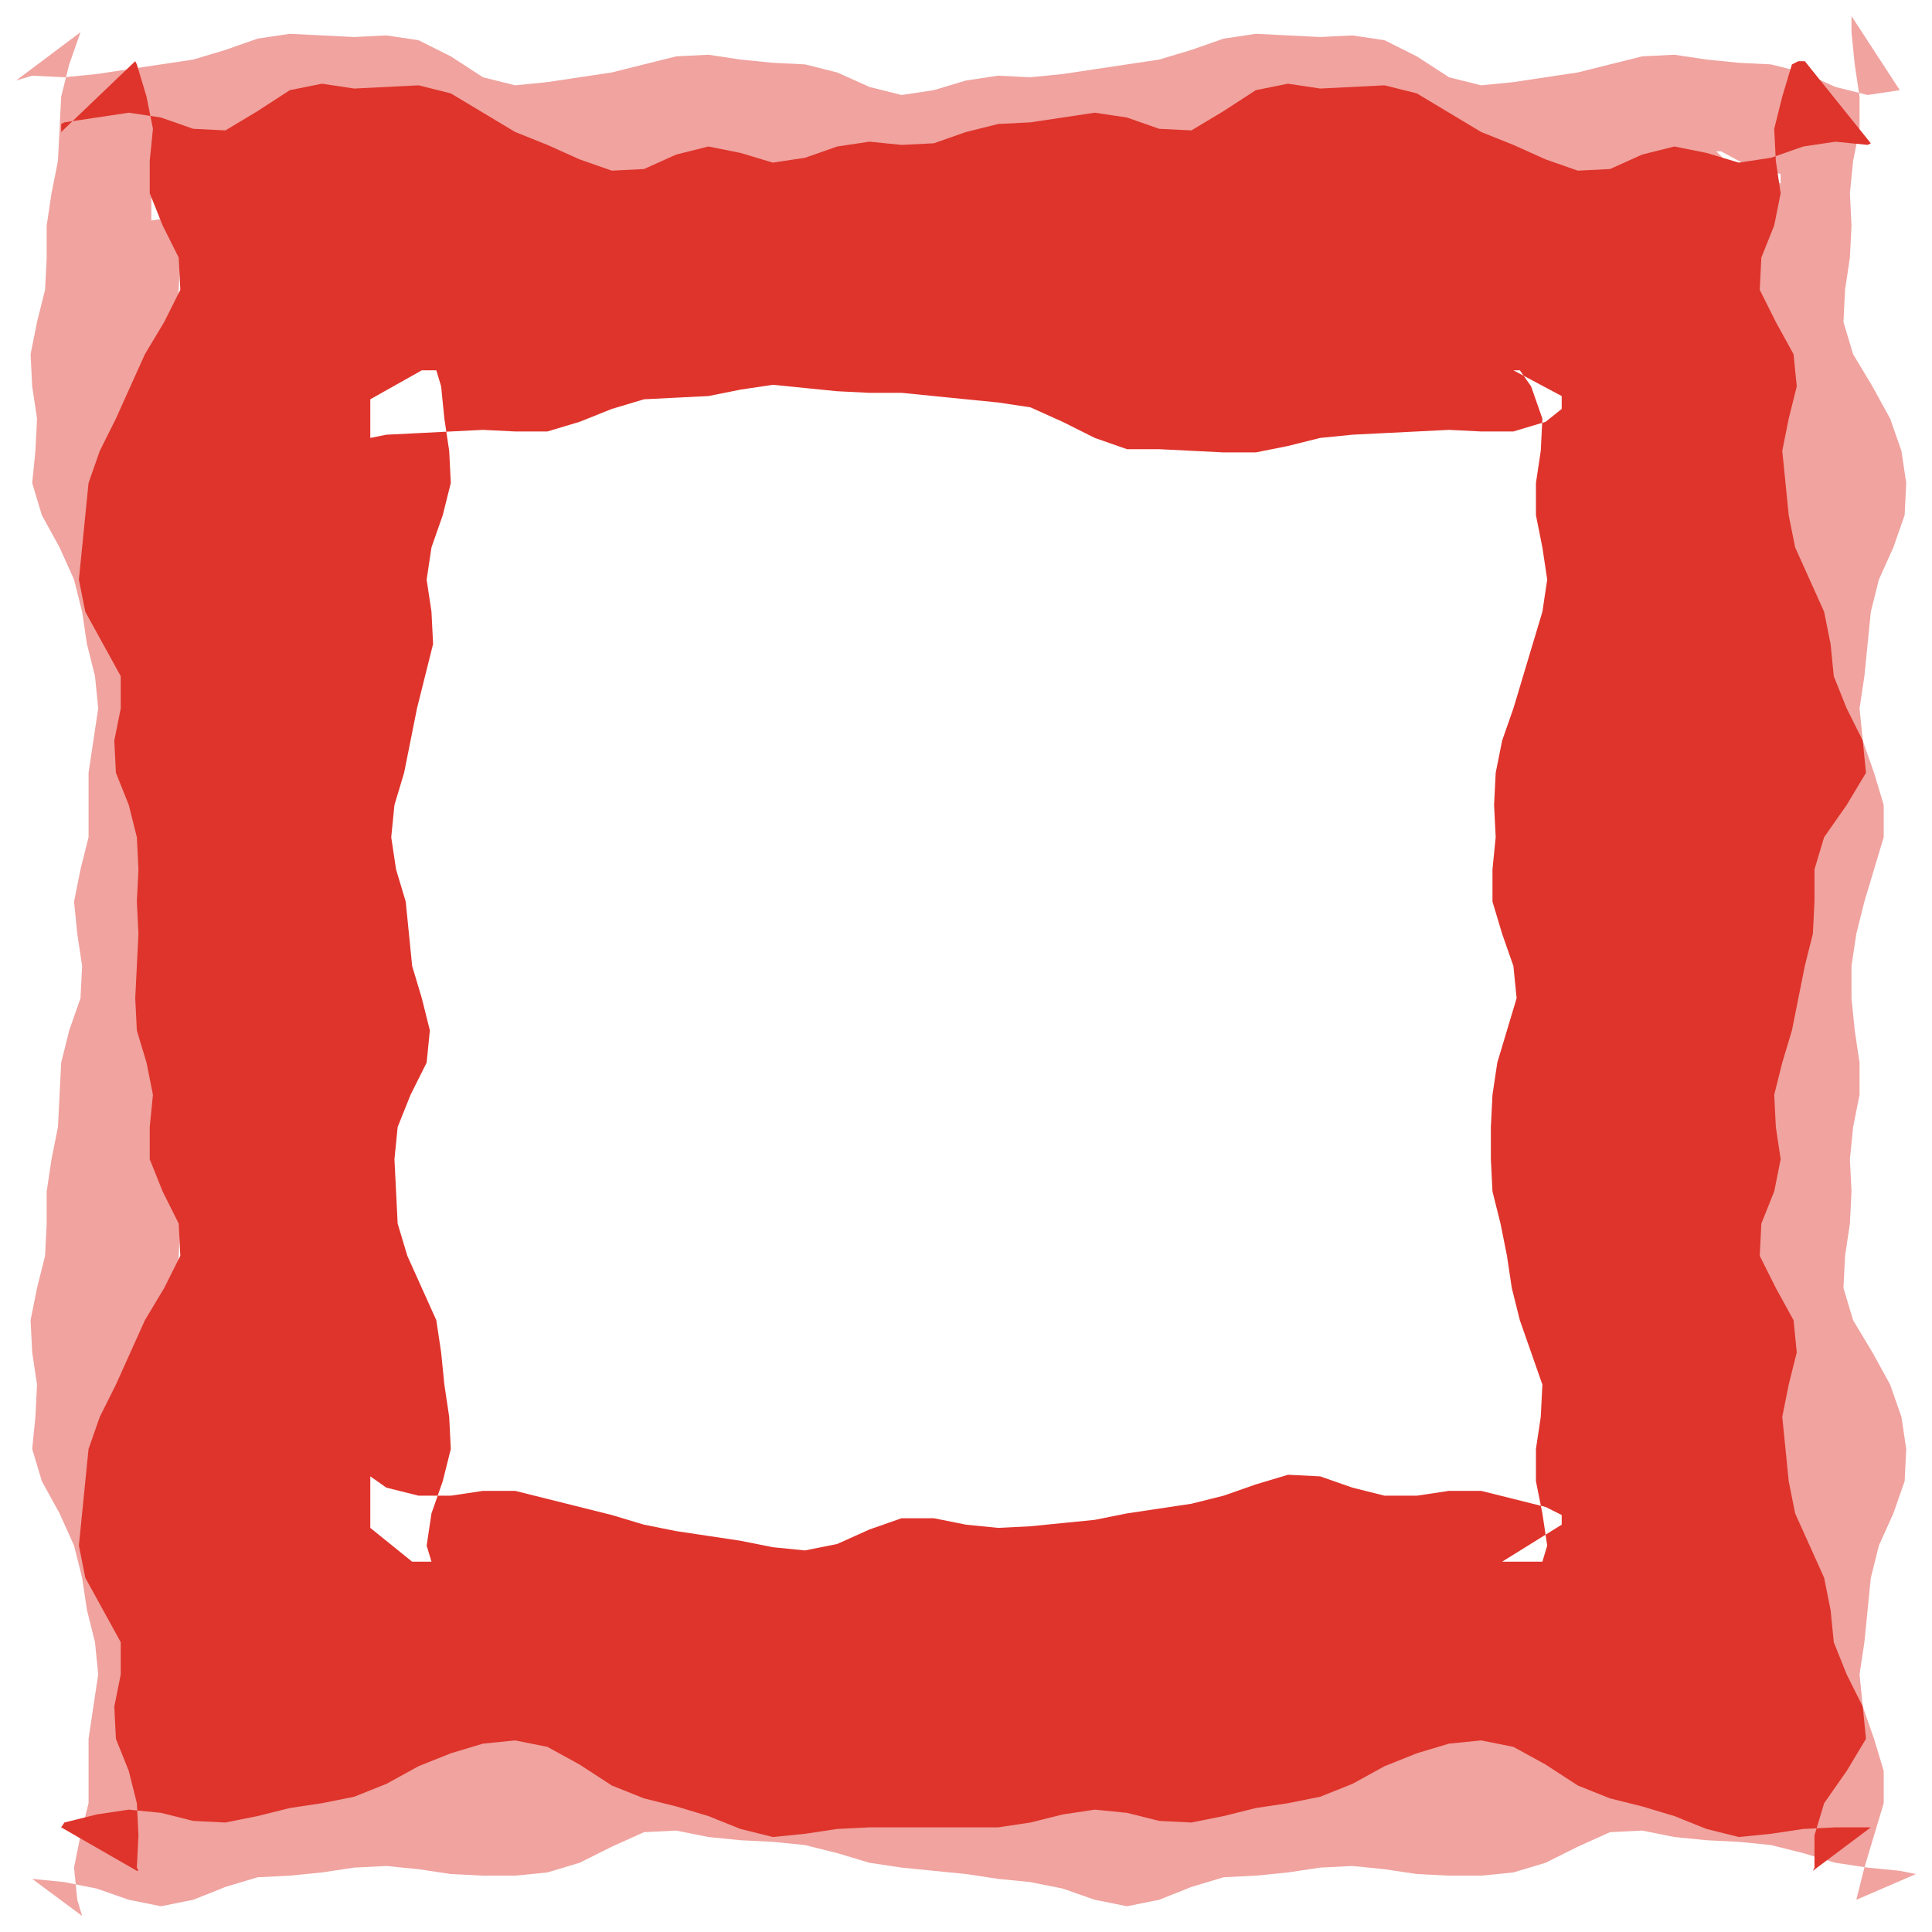
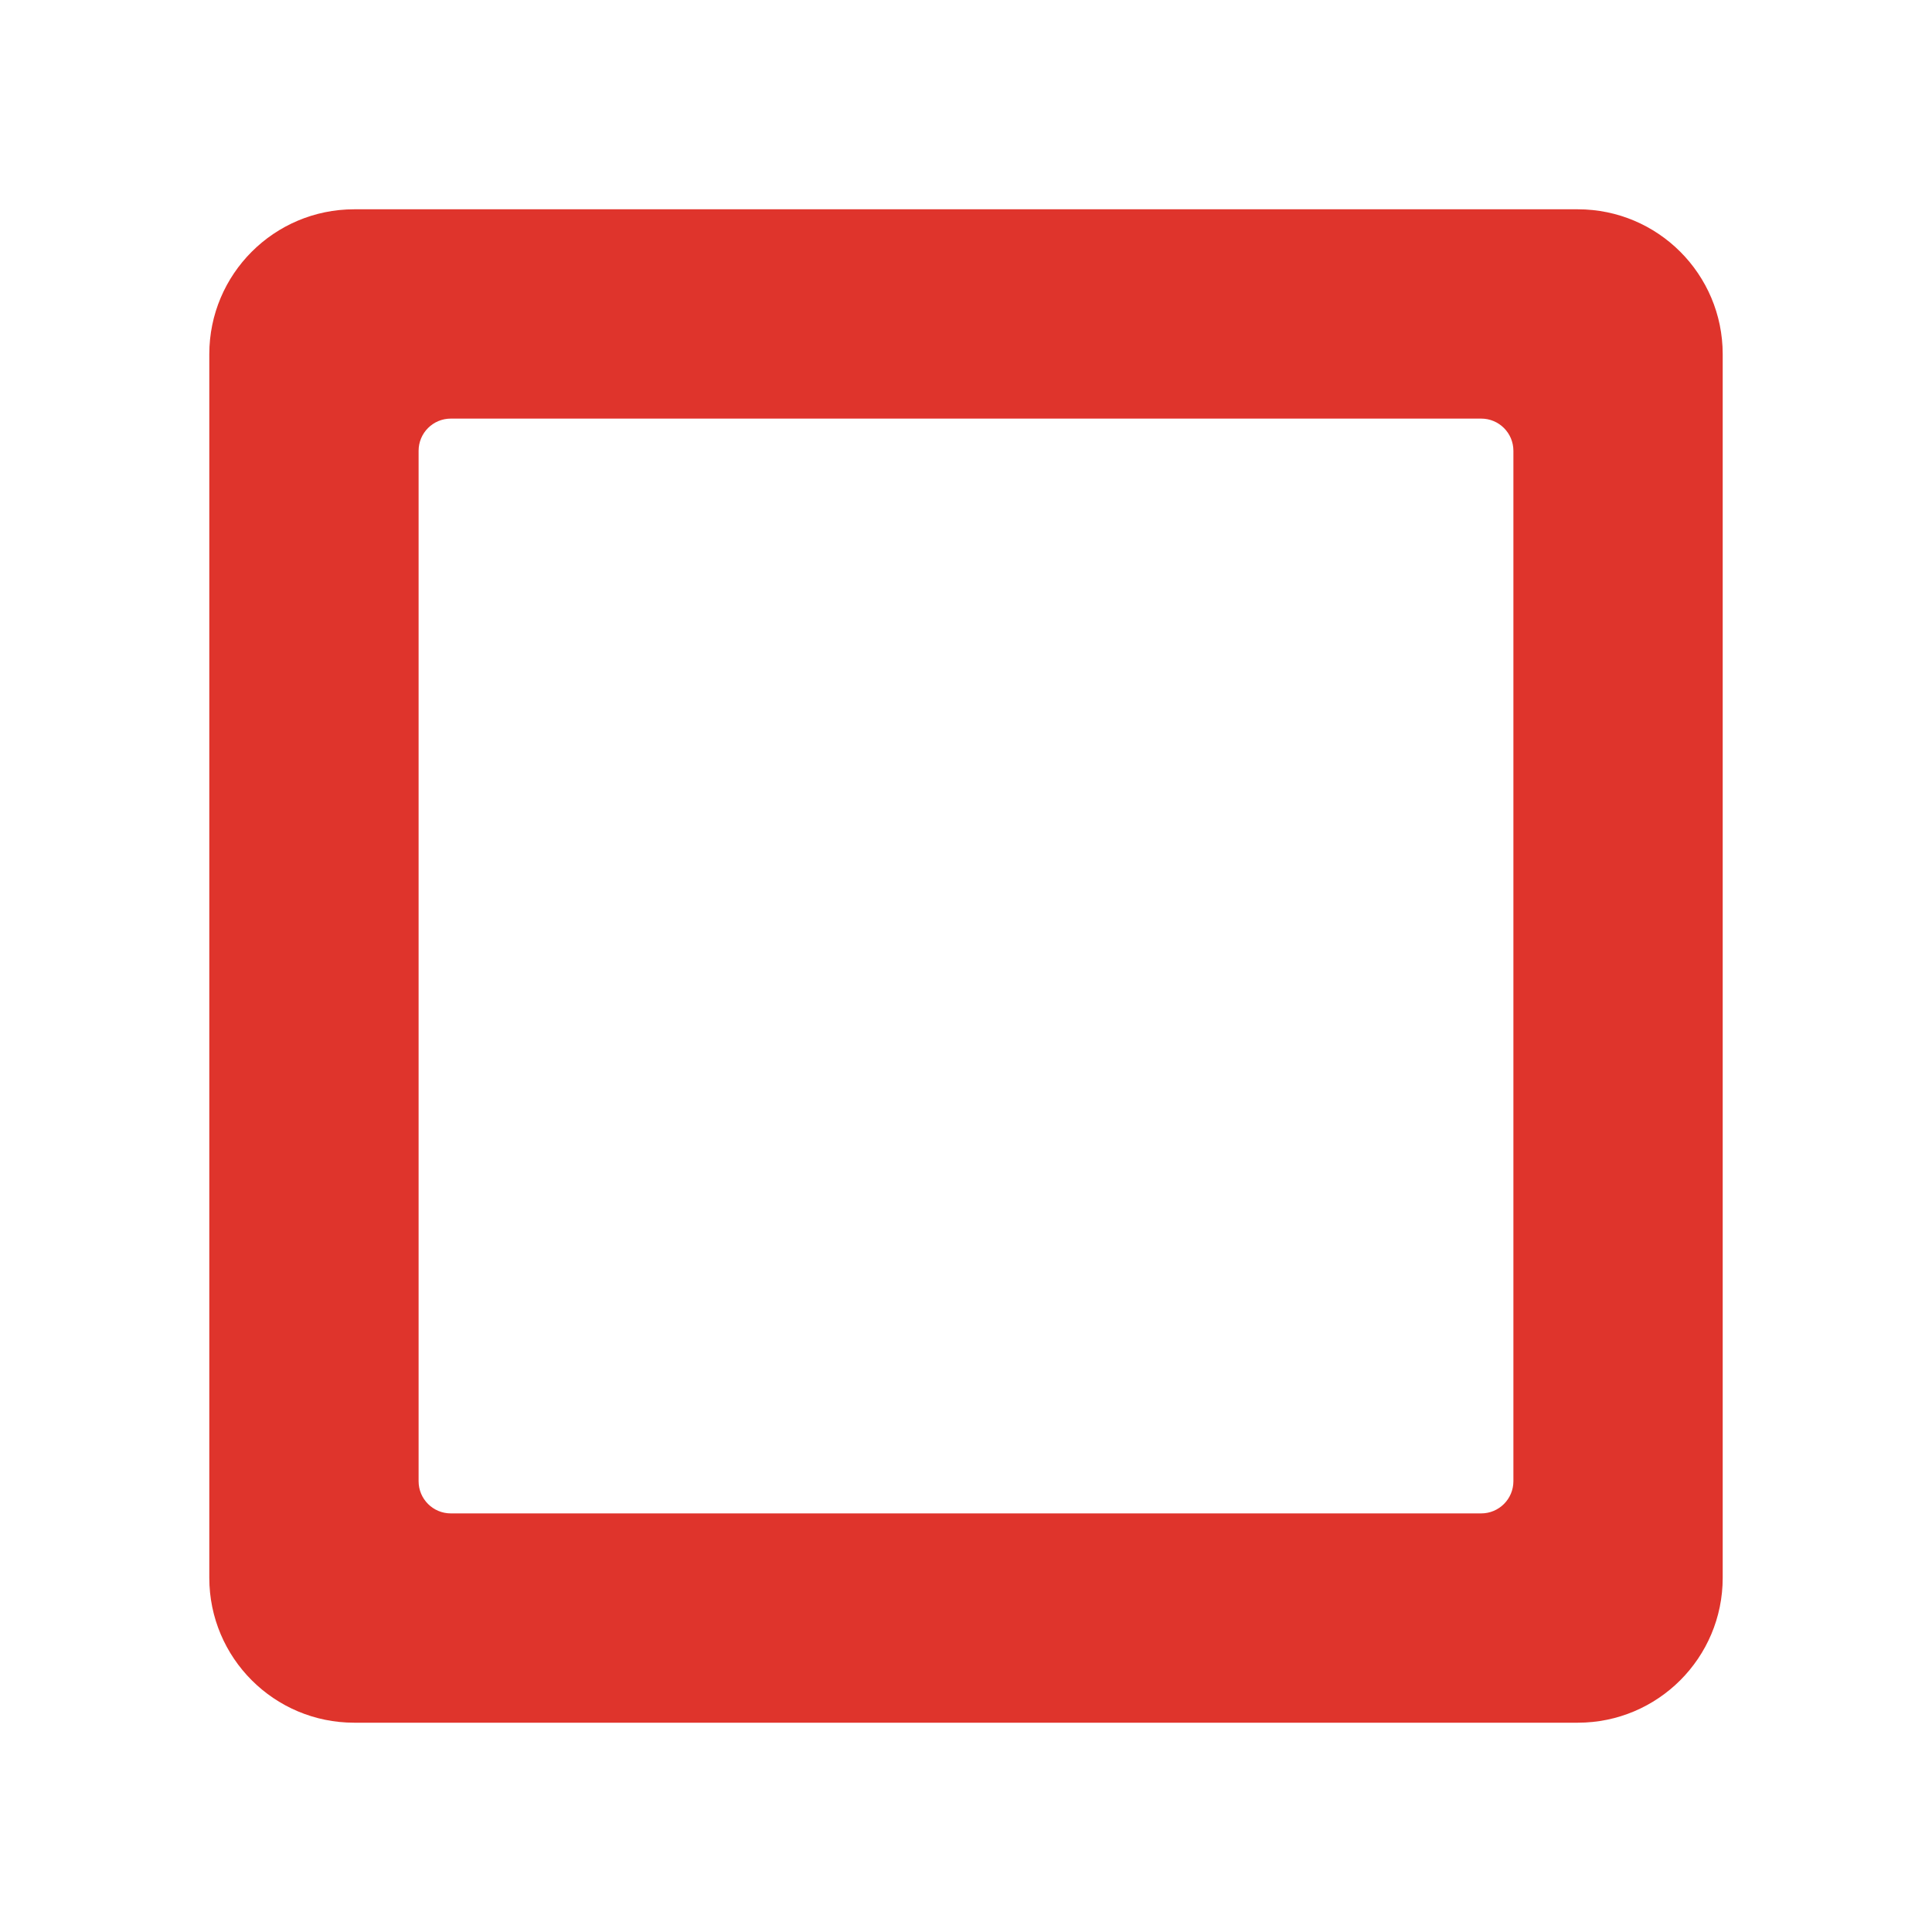
<svg xmlns="http://www.w3.org/2000/svg" width="120" height="120" viewBox="0 0 120 120">
-   <path fill="#df342c" fill-rule="evenodd" d="M3.8,8.2 L3.8,7.7 L4.0,7.6 L6.0,7.3 L8.0,7.0 L10.0,7.3 L12.0,8.0 L14.0,8.1 L16.0,6.9 L18.0,5.6 L20.0,5.2 L22.0,5.5 L24.0,5.4 L26.0,5.3 L28.0,5.8 L30.0,7.0 L32.0,8.2 L34.0,9.0 L36.0,9.9 L38.0,10.6 L40.0,10.5 L42.0,9.6 L44.0,9.1 L46.0,9.5 L48.0,10.1 L50.0,9.8 L52.0,9.1 L54.0,8.8 L56.0,9.0 L58.0,8.9 L60.0,8.2 L62.0,7.7 L64.0,7.6 L66.0,7.3 L68.0,7.0 L70.0,7.3 L72.0,8.0 L74.0,8.1 L76.0,6.9 L78.0,5.6 L80.0,5.2 L82.0,5.5 L84.0,5.4 L86.0,5.3 L88.0,5.8 L90.0,7.0 L92.0,8.2 L94.0,9.0 L96.0,9.9 L98.0,10.6 L100.0,10.5 L102.0,9.6 L104.0,9.1 L106.0,9.5 L108.0,10.1 L110.0,9.8 L112.0,9.1 L114.0,8.8 L116.0,9.0 L116.2,8.9 L112.1,3.8 L111.7,3.8 L111.3,4.0 L110.7,6.0 L110.2,8.0 L110.3,10.0 L110.6,12.0 L110.2,14.0 L109.4,16.0 L109.3,18.0 L110.3,20.0 L111.4,22.0 L111.6,24.0 L111.1,26.0 L110.7,28.0 L110.9,30.0 L111.1,32.0 L111.5,34.0 L112.4,36.0 L113.3,38.0 L113.7,40.0 L113.9,42.0 L114.7,44.0 L115.7,46.0 L115.9,48.0 L114.7,50.0 L113.3,52.0 L112.7,54.0 L112.7,56.0 L112.6,58.0 L112.1,60.0 L111.7,62.0 L111.3,64.0 L110.7,66.0 L110.2,68.0 L110.3,70.0 L110.6,72.0 L110.2,74.0 L109.4,76.0 L109.3,78.0 L110.3,80.0 L111.4,82.0 L111.6,84.0 L111.1,86.0 L110.7,88.0 L110.9,90.0 L111.1,92.0 L111.5,94.0 L112.4,96.0 L113.3,98.0 L113.7,100.0 L113.9,102.0 L114.7,104.0 L115.7,106.0 L115.9,108.0 L114.7,110.0 L113.3,112.0 L112.7,114.0 L112.7,116.0 L112.6,116.2 L116.2,113.5 L116.2,113.5 L116.0,113.5 L114.0,113.5 L112.0,113.6 L110.0,113.9 L108.0,114.1 L106.0,113.6 L104.0,112.8 L102.0,112.2 L100.0,111.7 L98.0,110.9 L96.0,109.6 L94.0,108.5 L92.0,108.1 L90.0,108.3 L88.0,108.9 L86.0,109.7 L84.0,110.8 L82.0,111.6 L80.0,112.0 L78.0,112.3 L76.0,112.8 L74.0,113.2 L72.0,113.1 L70.0,112.6 L68.0,112.4 L66.0,112.7 L64.0,113.2 L62.0,113.5 L60.0,113.5 L58.0,113.5 L56.0,113.5 L54.0,113.5 L52.0,113.6 L50.0,113.9 L48.0,114.1 L46.0,113.6 L44.0,112.8 L42.0,112.2 L40.0,111.7 L38.0,110.9 L36.0,109.6 L34.0,108.5 L32.0,108.1 L30.0,108.3 L28.0,108.9 L26.0,109.7 L24.0,110.8 L22.0,111.6 L20.0,112.0 L18.0,112.3 L16.0,112.8 L14.0,113.2 L12.0,113.1 L10.0,112.6 L8.0,112.4 L6.0,112.7 L4.0,113.2 L3.8,113.5 L8.5,116.2 L8.6,116.2 L8.5,116.0 L8.6,114.0 L8.5,112.0 L8.0,110.0 L7.2,108.0 L7.1,106.0 L7.5,104.0 L7.5,102.0 L6.4,100.0 L5.3,98.0 L4.9,96.0 L5.1,94.0 L5.3,92.0 L5.5,90.0 L6.2,88.0 L7.2,86.0 L8.1,84.0 L9.0,82.0 L10.2,80.0 L11.2,78.0 L11.1,76.0 L10.1,74.0 L9.3,72.0 L9.3,70.0 L9.5,68.0 L9.1,66.0 L8.5,64.0 L8.4,62.0 L8.5,60.0 L8.6,58.0 L8.5,56.0 L8.6,54.0 L8.5,52.0 L8.0,50.0 L7.2,48.0 L7.1,46.0 L7.5,44.0 L7.5,42.0 L6.4,40.0 L5.3,38.0 L4.9,36.0 L5.1,34.0 L5.3,32.0 L5.5,30.0 L6.2,28.0 L7.2,26.0 L8.1,24.0 L9.0,22.0 L10.2,20.0 L11.2,18.0 L11.1,16.0 L10.1,14.0 L9.3,12.0 L9.3,10.0 L9.5,8.0 L9.1,6.0 L8.5,4.0 L8.4,3.8Z M23.0,24.8 L23.0,25.0 L23.0,25.3 L23.0,26.2 L23.0,27.2 L23.0,27.9 L23.0,27.9 L23.0,28.0 L23.0,28.1 L23.0,28.1 L23.0,27.7 L23.0,27.2 L24.0,27.0 L26.0,26.9 L28.0,26.8 L30.0,26.7 L32.0,26.8 L34.0,26.8 L36.0,26.2 L38.0,25.4 L40.0,24.8 L42.0,24.7 L44.0,24.6 L46.0,24.2 L48.0,23.9 L50.0,24.1 L52.0,24.3 L54.0,24.4 L56.0,24.4 L58.0,24.6 L60.0,24.8 L62.0,25.0 L64.0,25.3 L66.0,26.2 L68.0,27.2 L70.0,27.9 L72.0,27.9 L74.0,28.0 L76.0,28.1 L78.0,28.1 L80.0,27.7 L82.0,27.2 L84.0,27.0 L86.0,26.9 L88.0,26.8 L90.0,26.7 L92.0,26.8 L94.0,26.8 L96.0,26.2 L97.0,25.4 L97.0,24.8 L97.0,24.7 L97.0,24.6 L97.0,24.2 L97.0,23.9 L97.0,24.1 L97.0,24.3 L97.0,24.4 L97.0,24.4 L97.0,24.6 L94.0,23.0 L94.2,23.0 L93.6,23.0 L93.0,23.0 L92.7,23.0 L92.6,23.0 L92.6,23.0 L92.7,23.0 L93.2,23.0 L93.6,23.0 L93.9,23.0 L94.4,23.0 L95.1,24.0 L95.8,26.0 L95.7,28.0 L95.4,30.0 L95.4,32.0 L95.8,34.0 L96.1,36.0 L95.8,38.0 L95.2,40.0 L94.6,42.0 L94.0,44.0 L93.3,46.0 L92.9,48.0 L92.8,50.0 L92.9,52.0 L92.7,54.0 L92.7,56.0 L93.3,58.0 L94.0,60.0 L94.2,62.0 L93.6,64.0 L93.0,66.0 L92.7,68.0 L92.6,70.0 L92.6,72.0 L92.7,74.0 L93.2,76.0 L93.6,78.0 L93.9,80.0 L94.4,82.0 L95.1,84.0 L95.8,86.0 L95.7,88.0 L95.4,90.0 L95.4,92.0 L95.8,94.0 L96.1,96.0 L95.8,97.0 L95.2,97.0 L94.6,97.0 L94.0,97.0 L93.3,97.0 L92.9,97.0 L92.8,97.0 L92.9,97.0 L92.7,97.0 L92.7,97.0 L93.3,97.0 L97.0,94.7 L97.0,94.3 L97.0,94.3 L97.0,95.0 L97.0,95.9 L97.0,96.3 L97.0,96.1 L97.0,95.7 L97.0,95.4 L97.0,95.1 L97.0,94.7 L97.0,94.1 L96.0,93.6 L94.0,93.1 L92.0,92.6 L90.0,92.6 L88.0,92.9 L86.0,92.9 L84.0,92.4 L82.0,91.7 L80.0,91.6 L78.0,92.2 L76.0,92.9 L74.0,93.4 L72.0,93.7 L70.0,94.0 L68.0,94.4 L66.0,94.6 L64.0,94.8 L62.0,94.9 L60.0,94.7 L58.0,94.3 L56.0,94.3 L54.0,95.0 L52.0,95.9 L50.0,96.3 L48.0,96.1 L46.0,95.7 L44.0,95.4 L42.0,95.1 L40.0,94.7 L38.0,94.1 L36.0,93.6 L34.0,93.1 L32.0,92.6 L30.0,92.6 L28.0,92.9 L26.0,92.9 L24.0,92.4 L23.0,91.7 L23.0,91.6 L23.0,92.2 L23.0,92.9 L23.0,93.4 L23.0,93.7 L23.0,94.0 L23.0,94.4 L23.0,94.6 L23.0,94.8 L23.0,94.9 L25.6,97.0 L25.4,97.0 L25.2,97.0 L24.6,97.0 L24.3,97.0 L24.5,97.0 L25.1,97.0 L25.5,97.0 L25.9,97.0 L26.4,97.0 L26.9,97.0 L26.8,97.0 L26.5,96.0 L26.8,94.0 L27.5,92.0 L28.0,90.0 L27.9,88.0 L27.6,86.0 L27.4,84.0 L27.1,82.0 L26.2,80.0 L25.3,78.0 L24.7,76.0 L24.6,74.0 L24.5,72.0 L24.7,70.0 L25.5,68.0 L26.5,66.0 L26.7,64.0 L26.2,62.0 L25.6,60.0 L25.4,58.0 L25.2,56.0 L24.6,54.0 L24.3,52.0 L24.5,50.0 L25.1,48.0 L25.5,46.0 L25.9,44.0 L26.4,42.0 L26.9,40.0 L26.8,38.0 L26.5,36.0 L26.8,34.0 L27.5,32.0 L28.0,30.0 L27.9,28.0 L27.6,26.0 L27.4,24.0 L27.1,23.0 L26.2,23.0 L25.3,23.0 L24.7,23.0 L24.6,23.0 L24.5,23.0 L24.7,23.0 L25.5,23.0 L26.5,23.0 L26.7,23.0 L26.2,23.0Z" />
-   <path fill="#df342c" fill-opacity=".45" fill-rule="evenodd" d="M1.0,5.0 L2.0,4.7 L4.0,4.8 L6.0,4.6 L8.0,4.3 L10.0,4.0 L12.0,3.7 L14.0,3.1 L16.0,2.4 L18.0,2.1 L20.0,2.2 L22.0,2.3 L24.0,2.2 L26.0,2.5 L28.0,3.5 L30.0,4.8 L32.0,5.3 L34.0,5.1 L36.0,4.8 L38.0,4.5 L40.0,4.0 L42.0,3.5 L44.0,3.4 L46.0,3.7 L48.0,3.9 L50.0,4.0 L52.0,4.5 L54.0,5.4 L56.0,5.9 L58.0,5.6 L60.0,5.0 L62.0,4.7 L64.0,4.8 L66.0,4.6 L68.0,4.3 L70.0,4.0 L72.0,3.7 L74.0,3.1 L76.0,2.4 L78.0,2.1 L80.0,2.2 L82.0,2.3 L84.0,2.2 L86.0,2.5 L88.0,3.5 L90.0,4.8 L92.0,5.3 L94.0,5.1 L96.0,4.8 L98.0,4.5 L100.0,4.0 L102.0,3.5 L104.0,3.4 L106.0,3.7 L108.0,3.9 L110.0,4.0 L112.0,4.5 L114.0,5.4 L116.0,5.9 L118.0,5.6 L115.0,1.0 L115.0,2.0 L115.2,4.0 L115.5,6.0 L115.5,8.0 L115.1,10.0 L114.9,12.0 L115.0,14.0 L114.9,16.0 L114.6,18.0 L114.5,20.0 L115.1,22.0 L116.3,24.0 L117.4,26.0 L118.1,28.0 L118.4,30.0 L118.3,32.0 L117.6,34.0 L116.7,36.0 L116.2,38.0 L116.0,40.0 L115.8,42.0 L115.5,44.0 L115.7,46.0 L116.4,48.0 L117.0,50.0 L117.0,52.0 L116.4,54.0 L115.8,56.0 L115.3,58.0 L115.0,60.0 L115.0,62.0 L115.2,64.0 L115.5,66.0 L115.5,68.0 L115.1,70.0 L114.9,72.0 L115.0,74.0 L114.9,76.0 L114.6,78.0 L114.5,80.0 L115.1,82.0 L116.3,84.0 L117.4,86.0 L118.1,88.0 L118.4,90.0 L118.3,92.0 L117.6,94.0 L116.7,96.0 L116.2,98.0 L116.0,100.0 L115.8,102.0 L115.5,104.0 L115.7,106.0 L116.4,108.0 L117.0,110.0 L117.0,112.0 L116.4,114.0 L115.8,116.0 L115.3,118.0 L119.0,116.4 L118.0,116.2 L116.0,116.0 L114.0,115.7 L112.0,115.1 L110.0,114.6 L108.0,114.4 L106.0,114.3 L104.0,114.1 L102.0,113.7 L100.0,113.8 L98.0,114.7 L96.0,115.7 L94.0,116.3 L92.0,116.5 L90.0,116.5 L88.0,116.4 L86.0,116.1 L84.0,115.9 L82.0,116.0 L80.0,116.3 L78.0,116.5 L76.0,116.6 L74.0,117.2 L72.0,118.0 L70.0,118.4 L68.0,118.0 L66.0,117.3 L64.0,116.9 L62.0,116.7 L60.0,116.4 L58.0,116.2 L56.0,116.0 L54.0,115.7 L52.0,115.1 L50.0,114.6 L48.0,114.4 L46.0,114.3 L44.0,114.1 L42.0,113.7 L40.0,113.8 L38.0,114.7 L36.0,115.7 L34.0,116.3 L32.0,116.5 L30.0,116.5 L28.0,116.4 L26.0,116.1 L24.0,115.9 L22.0,116.0 L20.0,116.3 L18.0,116.5 L16.0,116.6 L14.0,117.2 L12.0,118.0 L10.0,118.4 L8.0,118.0 L6.0,117.3 L4.0,116.9 L2.0,116.7 L5.1,119.0 L4.8,118.0 L4.6,116.0 L5.0,114.0 L5.5,112.0 L5.5,110.0 L5.5,108.0 L5.8,106.0 L6.1,104.0 L5.9,102.0 L5.4,100.0 L5.1,98.0 L4.6,96.0 L3.7,94.0 L2.6,92.0 L2.0,90.0 L2.2,88.0 L2.3,86.0 L2.0,84.0 L1.9,82.0 L2.3,80.0 L2.8,78.0 L2.9,76.0 L2.9,74.0 L3.2,72.0 L3.6,70.0 L3.7,68.0 L3.8,66.0 L4.3,64.0 L5.0,62.0 L5.1,60.0 L4.8,58.0 L4.6,56.0 L5.0,54.0 L5.5,52.0 L5.5,50.0 L5.5,48.0 L5.8,46.0 L6.1,44.0 L5.9,42.0 L5.4,40.0 L5.1,38.0 L4.6,36.0 L3.7,34.0 L2.6,32.0 L2.0,30.0 L2.2,28.0 L2.3,26.0 L2.0,24.0 L1.9,22.0 L2.3,20.0 L2.8,18.0 L2.9,16.0 L2.9,14.0 L3.2,12.0 L3.6,10.0 L3.7,8.0 L3.8,6.0 L4.3,4.0 L5.0,2.0Z M9.4,12.3 L9.4,13.3 L9.4,13.9 L9.4,13.9 L9.4,13.7 L10.0,13.6 L12.0,13.5 L14.0,13.3 L16.0,12.9 L18.0,12.5 L20.0,12.2 L22.0,12.0 L24.0,12.1 L26.0,12.3 L28.0,12.3 L30.0,11.9 L32.0,11.3 L34.0,11.1 L36.0,11.3 L38.0,11.5 L40.0,11.4 L42.0,11.1 L44.0,10.8 L46.0,10.7 L48.0,10.7 L50.0,10.7 L52.0,10.8 L54.0,10.8 L56.0,10.9 L58.0,11.4 L60.0,12.3 L62.0,13.3 L64.0,13.9 L66.0,13.9 L68.0,13.7 L70.0,13.6 L72.0,13.5 L74.0,13.3 L76.0,12.9 L78.0,12.5 L80.0,12.2 L82.0,12.0 L84.0,12.1 L86.0,12.3 L88.0,12.3 L90.0,11.9 L92.0,11.3 L94.0,11.1 L96.0,11.3 L98.0,11.5 L100.0,11.4 L102.0,11.1 L104.0,10.8 L106.0,10.7 L108.0,10.7 L110.0,10.7 L110.6,10.8 L110.6,10.8 L110.6,10.9 L110.6,11.4 L106.9,9.4 L107.0,9.4 L106.9,9.4 L106.5,9.4 L106.6,9.4 L107.2,10.0 L107.5,12.0 L107.4,14.0 L107.4,16.0 L108.0,18.0 L108.8,20.0 L108.9,22.0 L108.5,24.0 L108.2,26.0 L108.0,28.0 L107.6,30.0 L107.2,32.0 L107.3,34.0 L107.9,36.0 L108.4,38.0 L108.6,40.0 L109.0,42.0 L109.8,44.0 L110.3,46.0 L109.8,48.0 L108.9,50.0 L108.3,52.0 L108.1,54.0 L107.7,56.0 L107.2,58.0 L106.9,60.0 L107.0,62.0 L106.9,64.0 L106.5,66.0 L106.6,68.0 L107.2,70.0 L107.5,72.0 L107.4,74.0 L107.4,76.0 L108.0,78.0 L108.8,80.0 L108.9,82.0 L108.5,84.0 L108.2,86.0 L108.0,88.0 L107.6,90.0 L107.2,92.0 L107.3,94.0 L107.9,96.0 L108.4,98.0 L108.6,100.0 L109.0,102.0 L109.8,104.0 L110.3,106.0 L109.8,108.0 L108.9,110.0 L108.3,110.6 L108.1,110.6 L107.7,110.6 L107.2,110.6 L110.6,108.9 L110.6,108.8 L110.6,108.9 L110.6,108.9 L110.6,108.7 L110.0,108.6 L108.0,108.6 L106.0,108.4 L104.0,107.9 L102.0,107.3 L100.0,106.9 L98.0,106.6 L96.0,106.3 L94.0,106.3 L92.0,106.6 L90.0,106.9 L88.0,106.8 L86.0,106.6 L84.0,106.5 L82.0,106.8 L80.0,107.1 L78.0,107.3 L76.0,107.6 L74.0,108.4 L72.0,109.2 L70.0,109.7 L68.0,109.9 L66.0,110.1 L64.0,110.0 L62.0,109.5 L60.0,108.9 L58.0,108.8 L56.0,108.9 L54.0,108.9 L52.0,108.7 L50.0,108.6 L48.0,108.6 L46.0,108.4 L44.0,107.9 L42.0,107.3 L40.0,106.9 L38.0,106.6 L36.0,106.3 L34.0,106.3 L32.0,106.6 L30.0,106.9 L28.0,106.8 L26.0,106.6 L24.0,106.5 L22.0,106.8 L20.0,107.1 L18.0,107.3 L16.0,107.6 L14.0,108.4 L12.0,109.2 L10.0,109.7 L9.4,109.9 L9.4,110.1 L9.4,110.0 L9.4,109.5 L13.5,110.6 L13.6,110.6 L14.0,110.6 L14.0,110.6 L13.3,110.6 L12.5,110.0 L11.9,108.0 L11.5,106.0 L11.2,104.0 L11.3,102.0 L11.7,100.0 L11.9,98.0 L11.7,96.0 L11.4,94.0 L11.6,92.0 L11.9,90.0 L11.7,88.0 L11.1,86.0 L10.6,84.0 L10.7,82.0 L10.9,80.0 L11.1,78.0 L11.2,76.0 L11.4,74.0 L11.5,72.0 L11.5,70.0 L11.8,68.0 L12.6,66.0 L13.4,64.0 L13.7,62.0 L13.5,60.0 L13.6,58.0 L14.0,56.0 L14.0,54.0 L13.3,52.0 L12.5,50.0 L11.9,48.0 L11.5,46.0 L11.2,44.0 L11.3,42.0 L11.7,40.0 L11.9,38.0 L11.7,36.0 L11.4,34.0 L11.6,32.0 L11.9,30.0 L11.7,28.0 L11.1,26.0 L10.6,24.0 L10.7,22.0 L10.9,20.0 L11.1,18.0 L11.2,16.0 L11.4,14.0 L11.5,12.0 L11.5,10.0 L11.8,9.4 L12.6,9.4 L13.4,9.4 L13.7,9.4Z" />
+   <path fill="#df342c" fill-rule="evenodd" d="M22,13 H98 A9,9 0 0 1 107,22 V98 A9,9 0 0 1 98,107 H22 A9,9 0 0 1 13,98 V22 A9,9 0 0 1 22,13Z M28,26 H92 A2,2 0 0 1 94,28 V92 A2,2 0 0 1 92,94 H28 A2,2 0 0 1 26,92 V28 A2,2 0 0 1 28,26Z" />
</svg>
